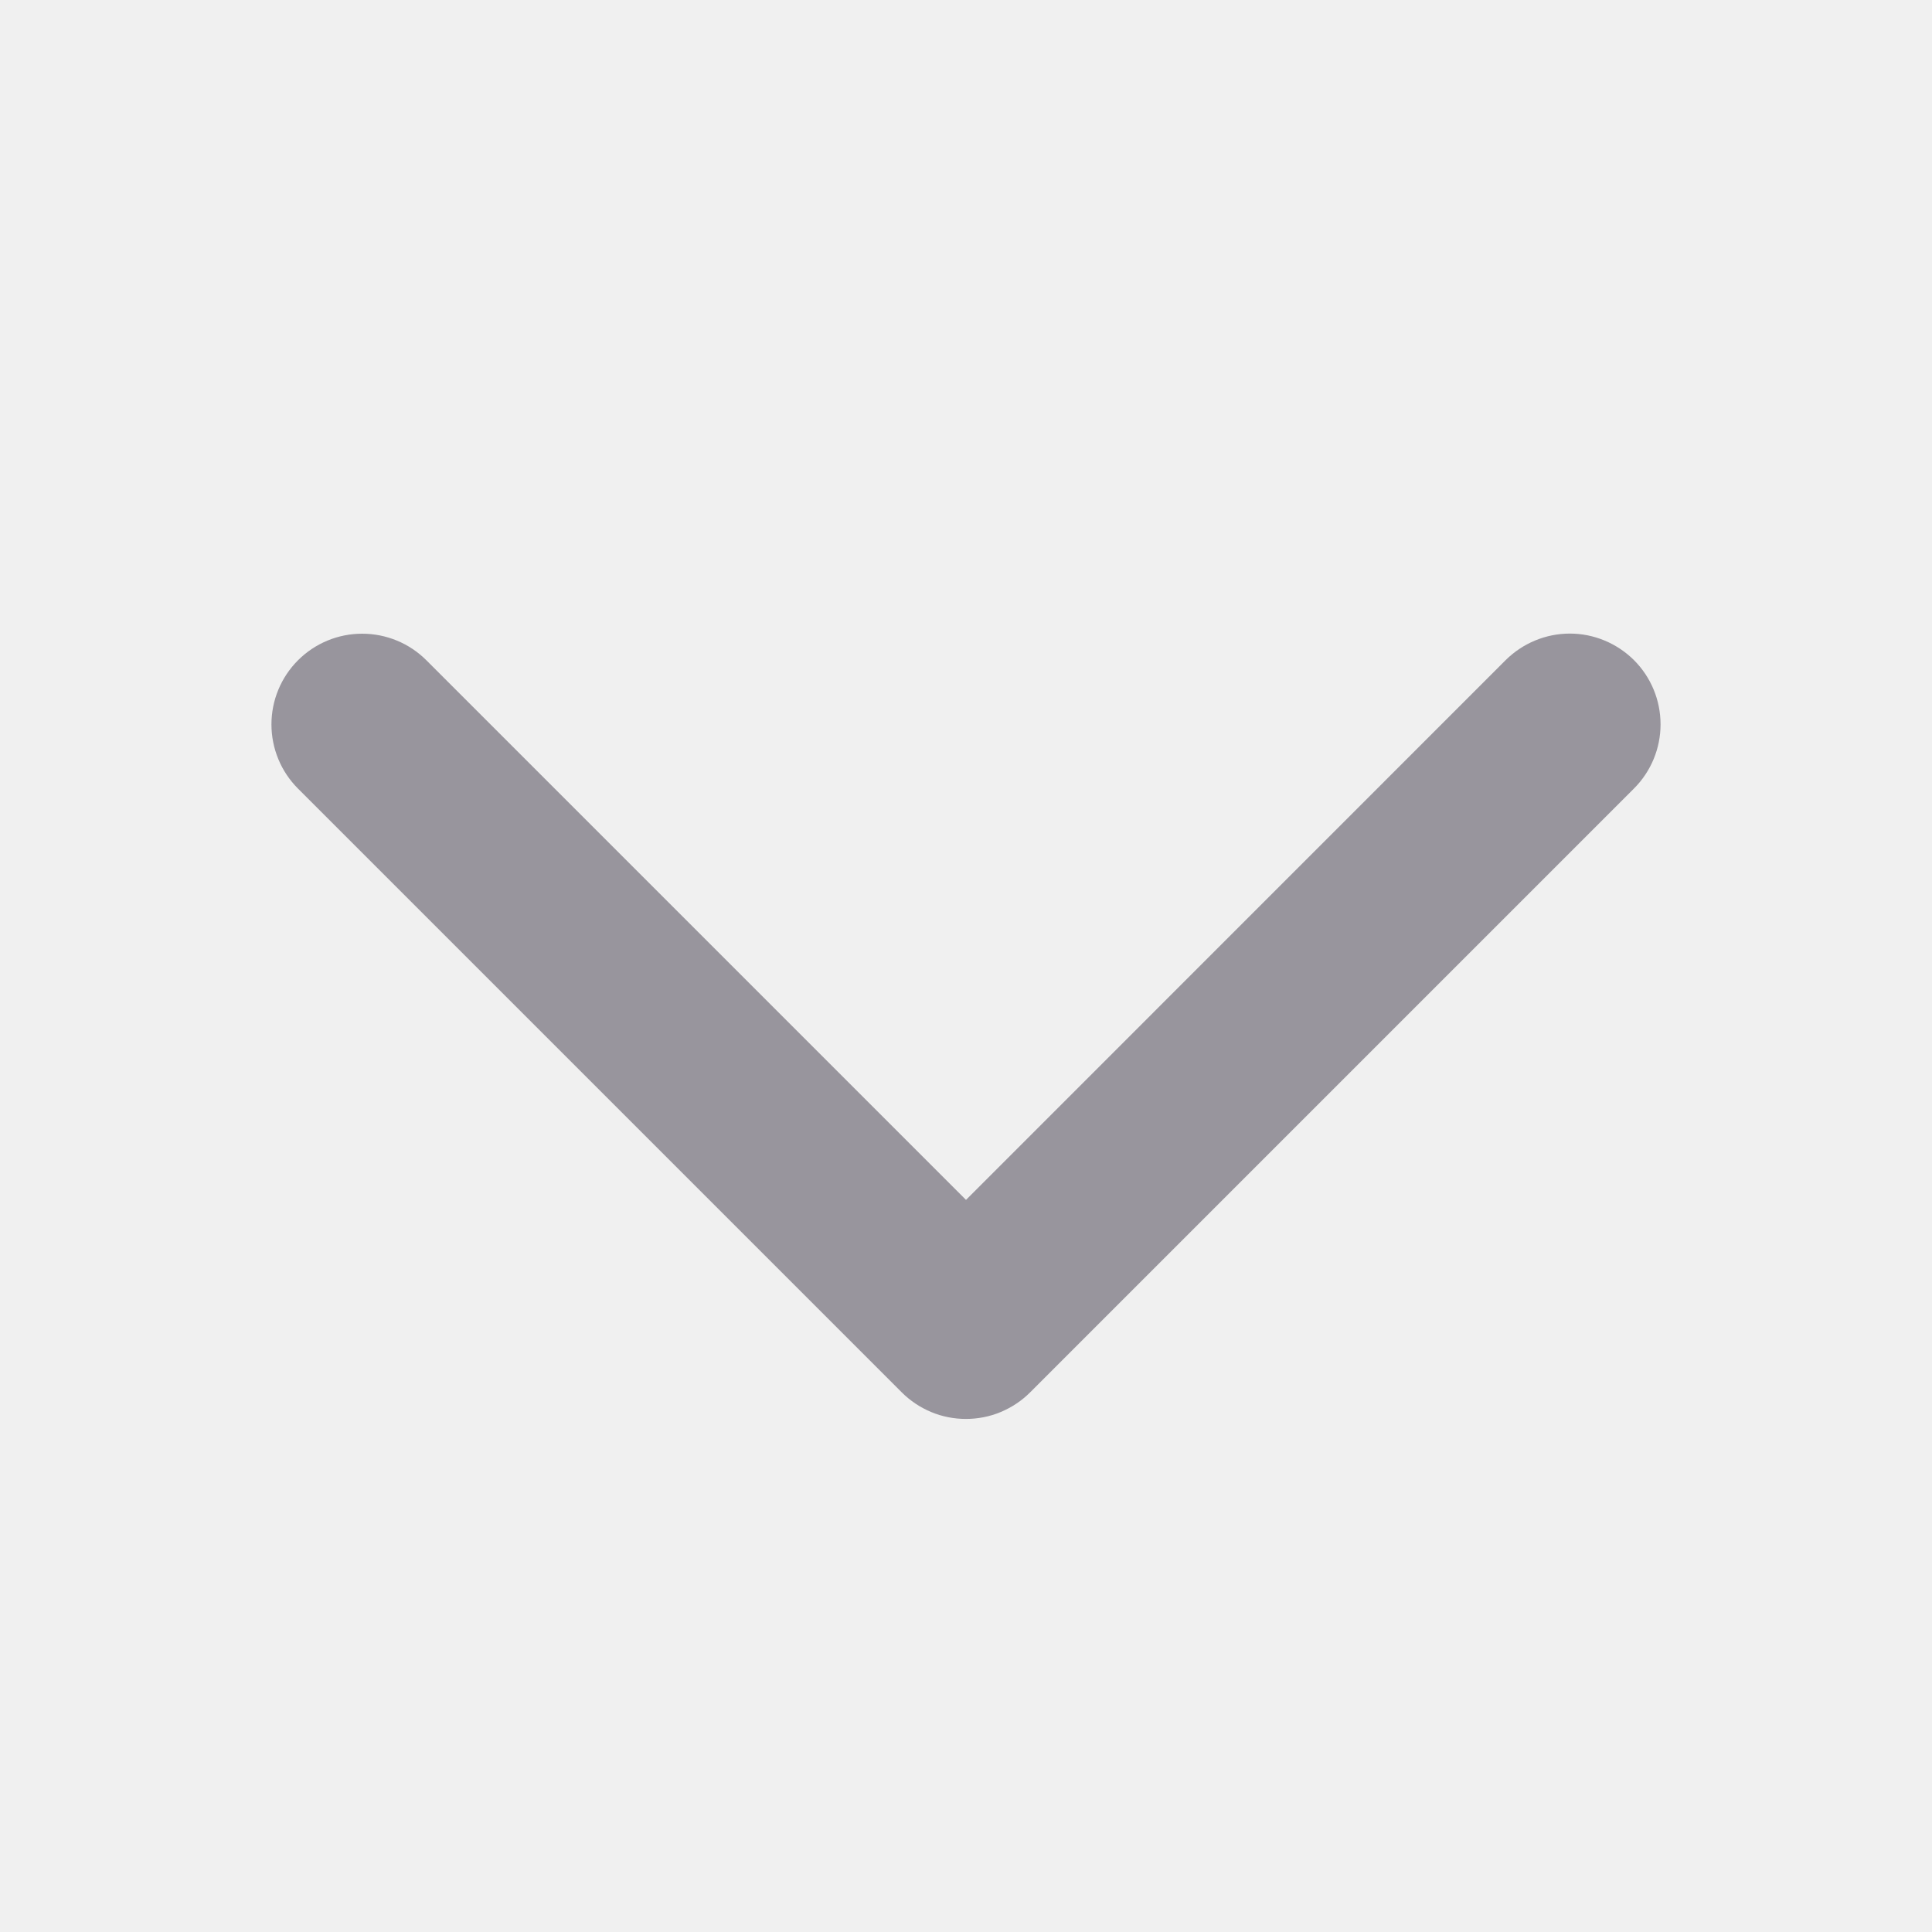
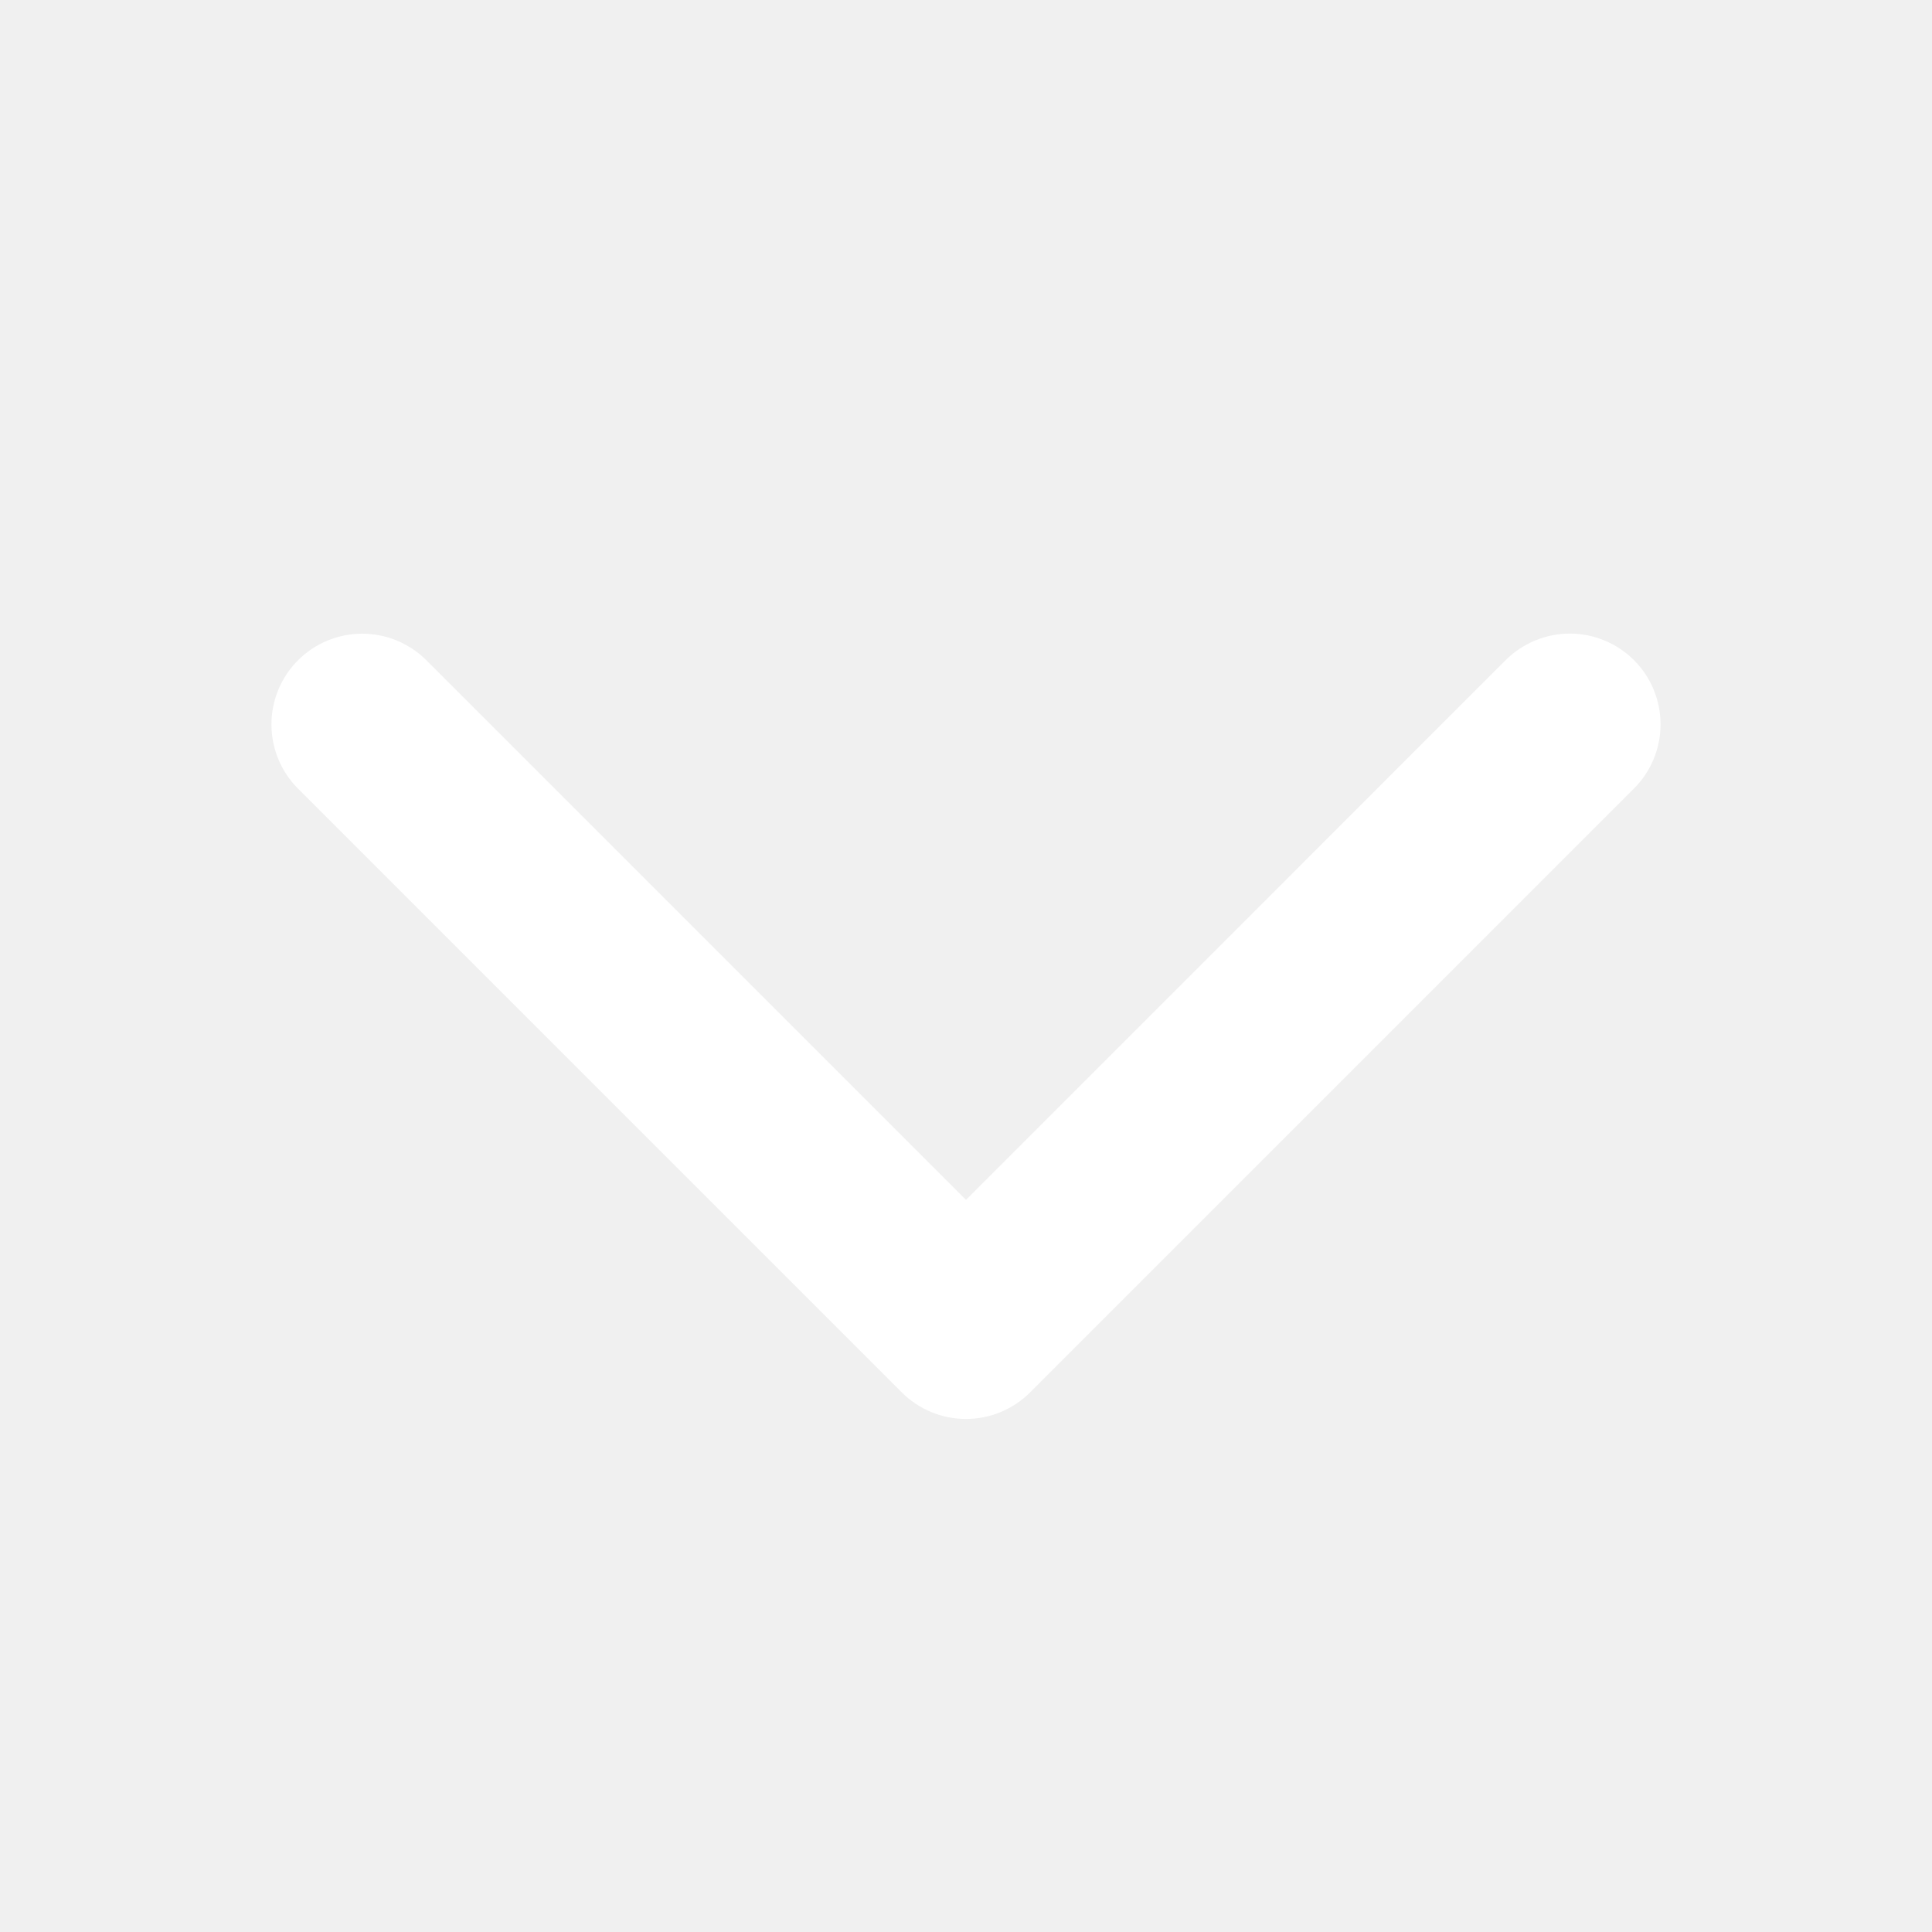
<svg xmlns="http://www.w3.org/2000/svg" width="16" height="16" viewBox="0 0 16 16" fill="none">
-   <path d="M13.531 6.531L8.531 11.531C8.461 11.601 8.378 11.656 8.287 11.694C8.196 11.732 8.098 11.751 7.999 11.751C7.901 11.751 7.803 11.732 7.712 11.694C7.621 11.656 7.538 11.601 7.468 11.531L2.468 6.531C2.327 6.39 2.248 6.199 2.248 5.999C2.248 5.8 2.327 5.609 2.468 5.468C2.609 5.327 2.8 5.248 2.999 5.248C3.199 5.248 3.39 5.327 3.531 5.468L8 9.937L12.469 5.467C12.61 5.327 12.801 5.247 13.001 5.247C13.2 5.247 13.391 5.327 13.532 5.467C13.673 5.608 13.752 5.799 13.752 5.999C13.752 6.198 13.673 6.389 13.532 6.53L13.531 6.531Z" fill="#98959D" />
+   <path d="M13.531 6.531L8.531 11.531C8.461 11.601 8.378 11.656 8.287 11.694C8.196 11.732 8.098 11.751 7.999 11.751C7.901 11.751 7.803 11.732 7.712 11.694C7.621 11.656 7.538 11.601 7.468 11.531L2.468 6.531C2.327 6.39 2.248 6.199 2.248 5.999C2.248 5.8 2.327 5.609 2.468 5.468C2.609 5.327 2.8 5.248 2.999 5.248C3.199 5.248 3.39 5.327 3.531 5.468L8 9.937L12.469 5.467C12.61 5.327 12.801 5.247 13.001 5.247C13.2 5.247 13.391 5.327 13.532 5.467C13.673 5.608 13.752 5.799 13.752 5.999C13.752 6.198 13.673 6.389 13.532 6.53L13.531 6.531Z" fill="#FFFFFF" />
</svg>
